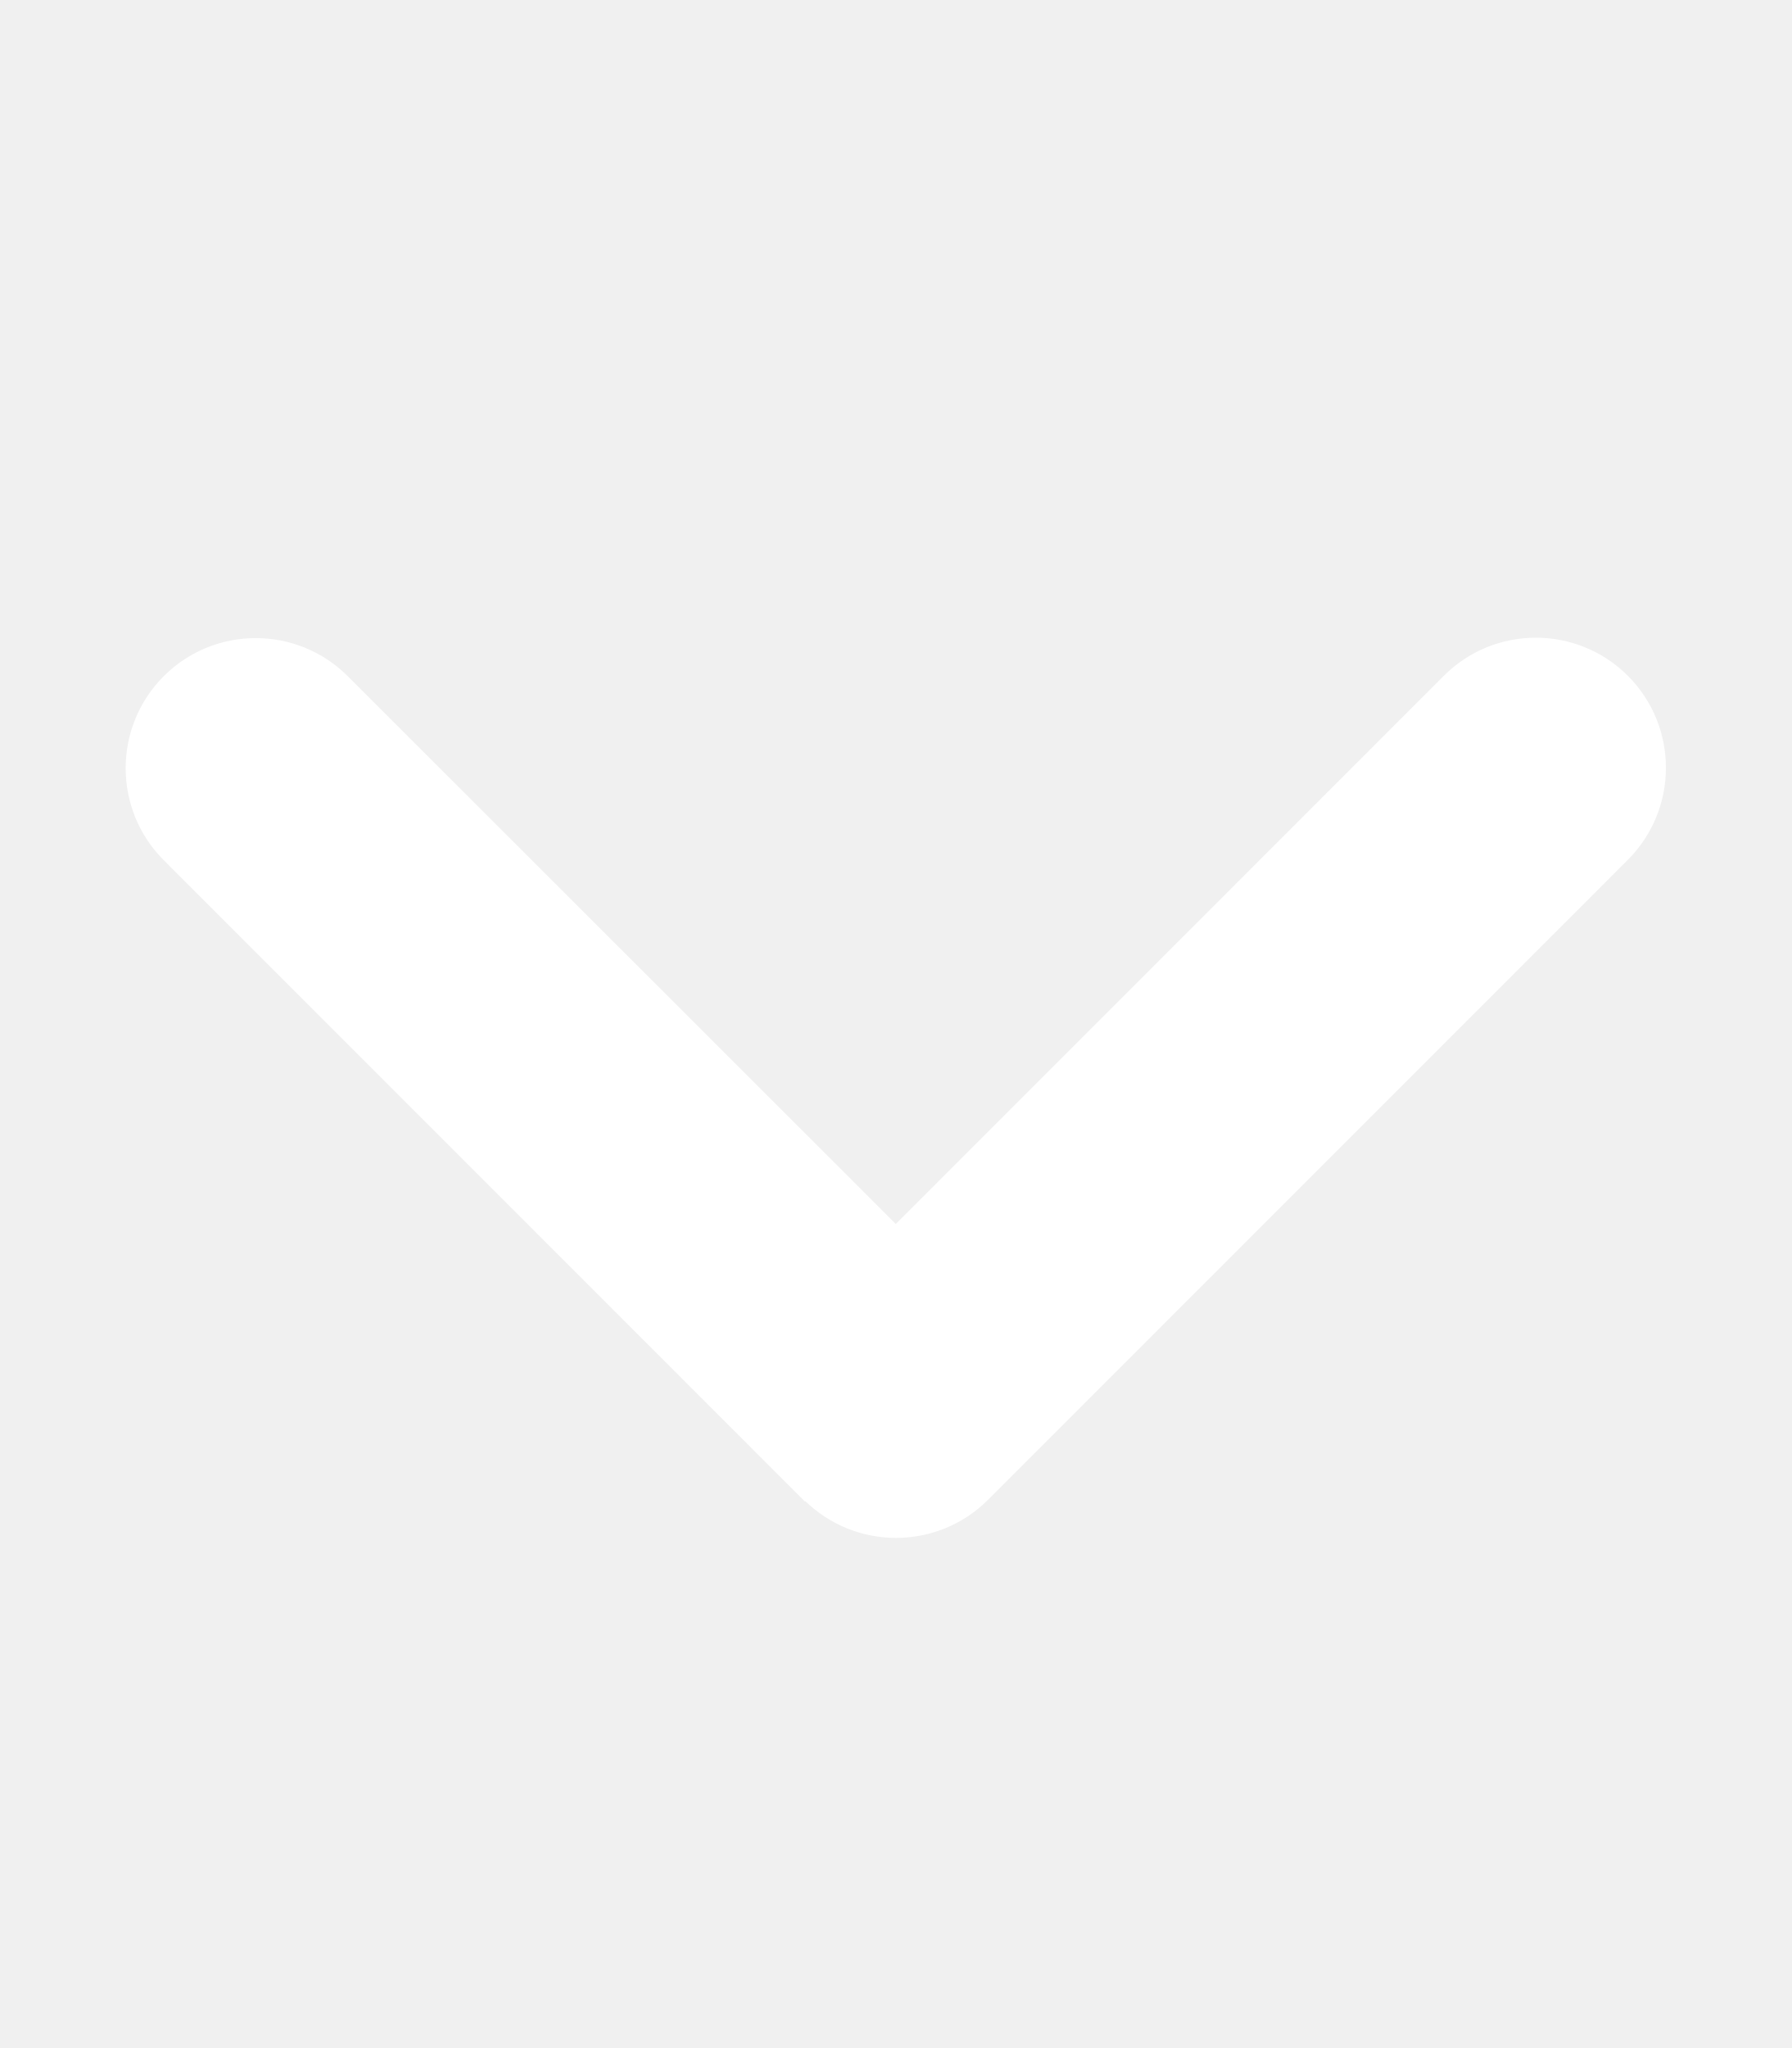
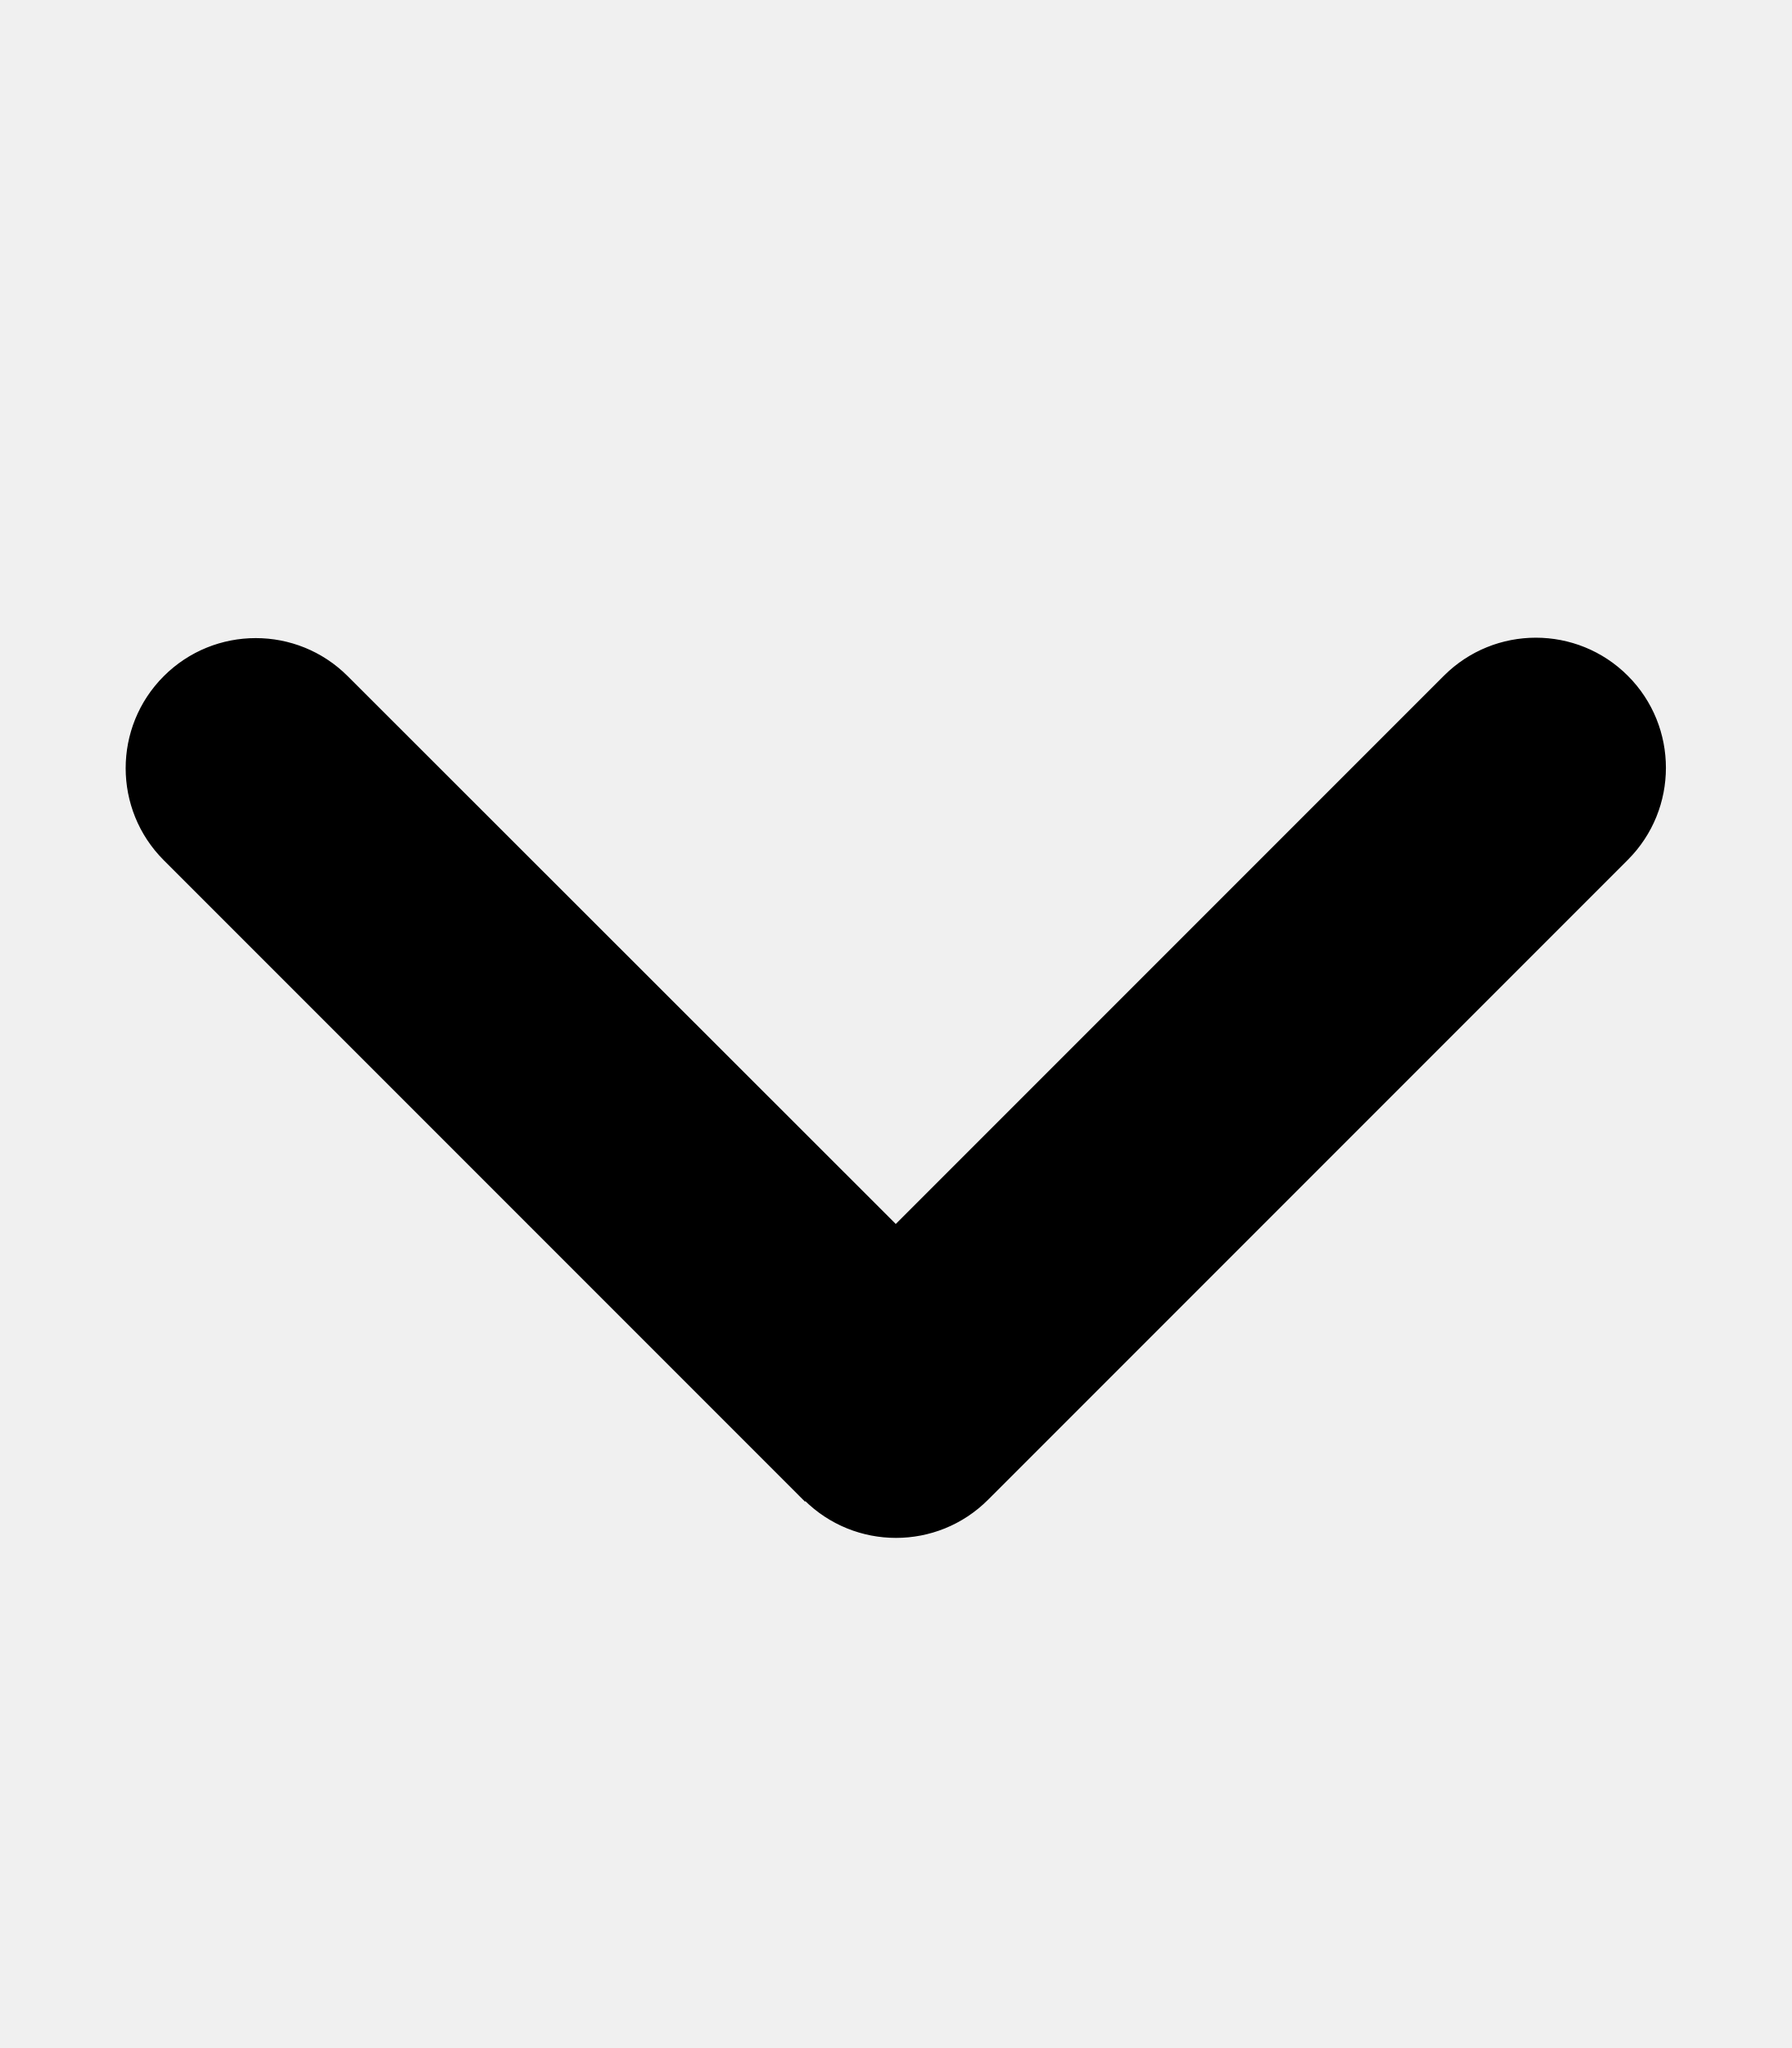
<svg xmlns="http://www.w3.org/2000/svg" class="icon" viewBox="0 0 448 512">
-   <path fill="#FFFFFF" stroke="#FFFFFF" d="M201.4 374.6c12.5 12.5 32.8 12.5 45.3 0l160-160c12.5-12.5 12.5-32.8 0-45.3s-32.8-12.5-45.3 0L224 306.7 86.6 169.4c-12.5-12.5-32.8-12.5-45.3 0s-12.5 32.8 0 45.3l160 160z" />
+   <path fill="currentcolor" stroke="currentcolor" d="M201.4 374.6c12.5 12.5 32.8 12.5 45.3 0l160-160c12.5-12.5 12.5-32.8 0-45.3s-32.8-12.5-45.3 0L224 306.7 86.6 169.4c-12.5-12.5-32.8-12.5-45.3 0s-12.5 32.8 0 45.3l160 160z" />
</svg>
